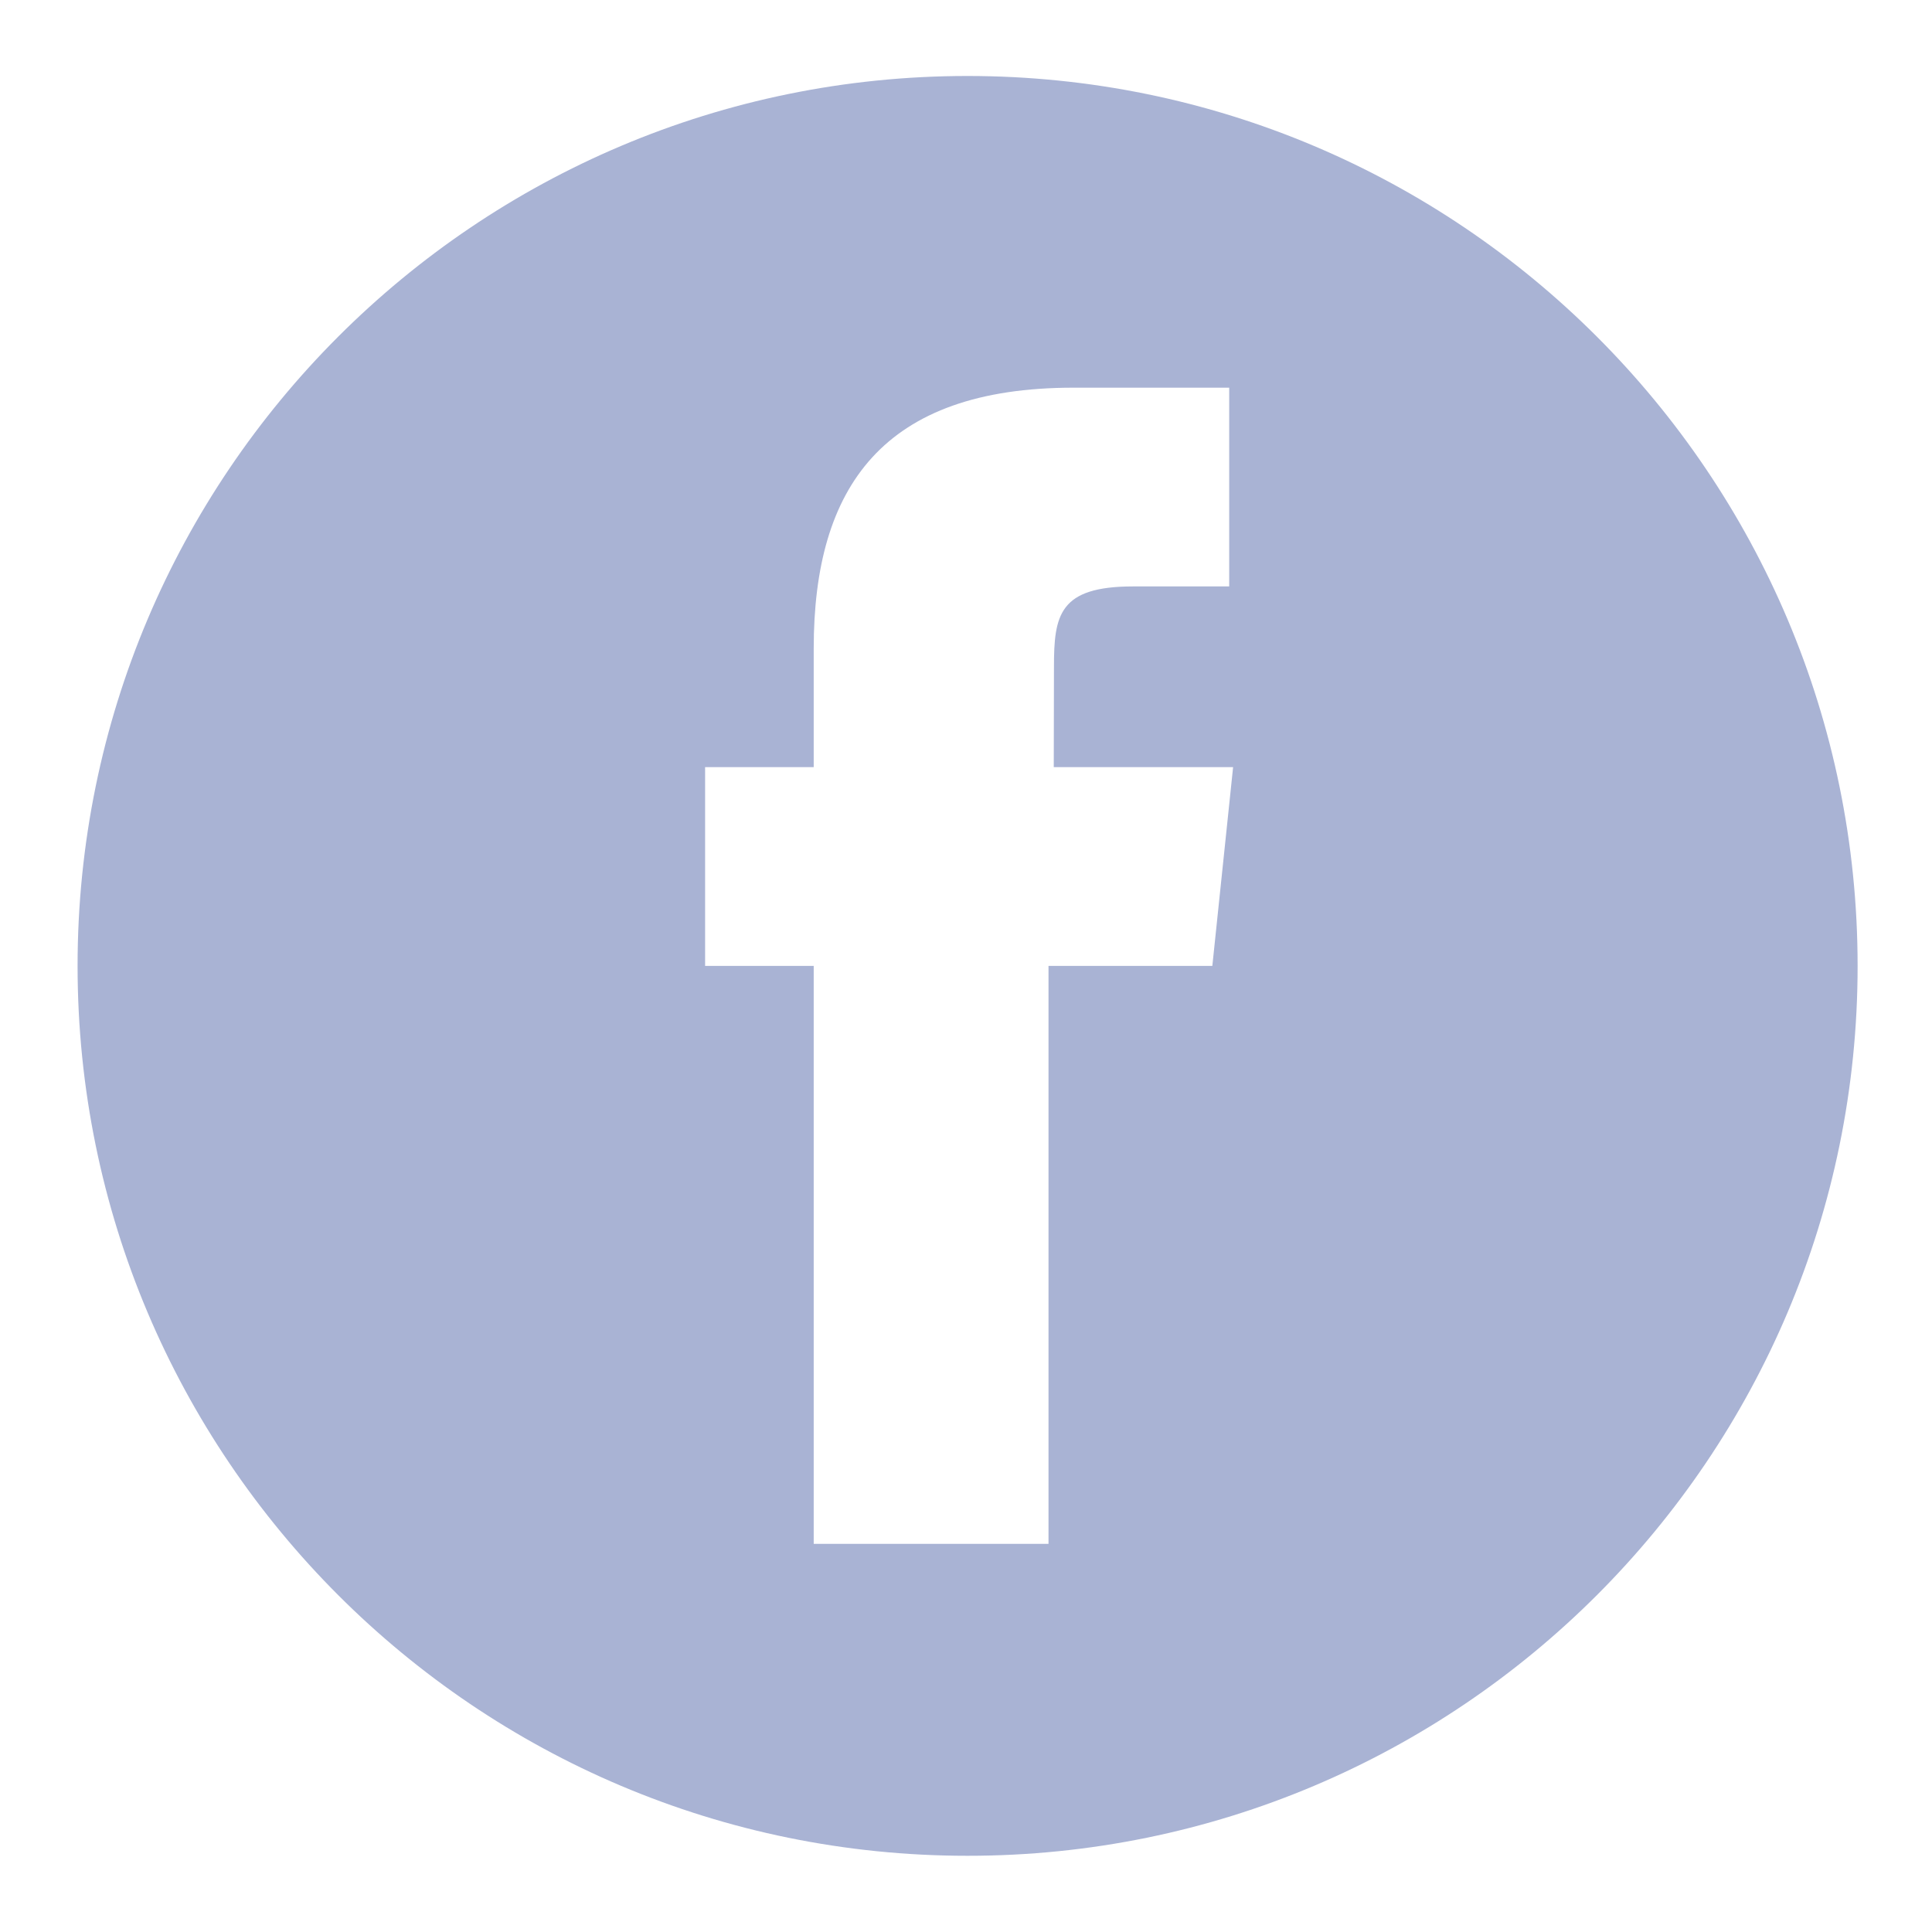
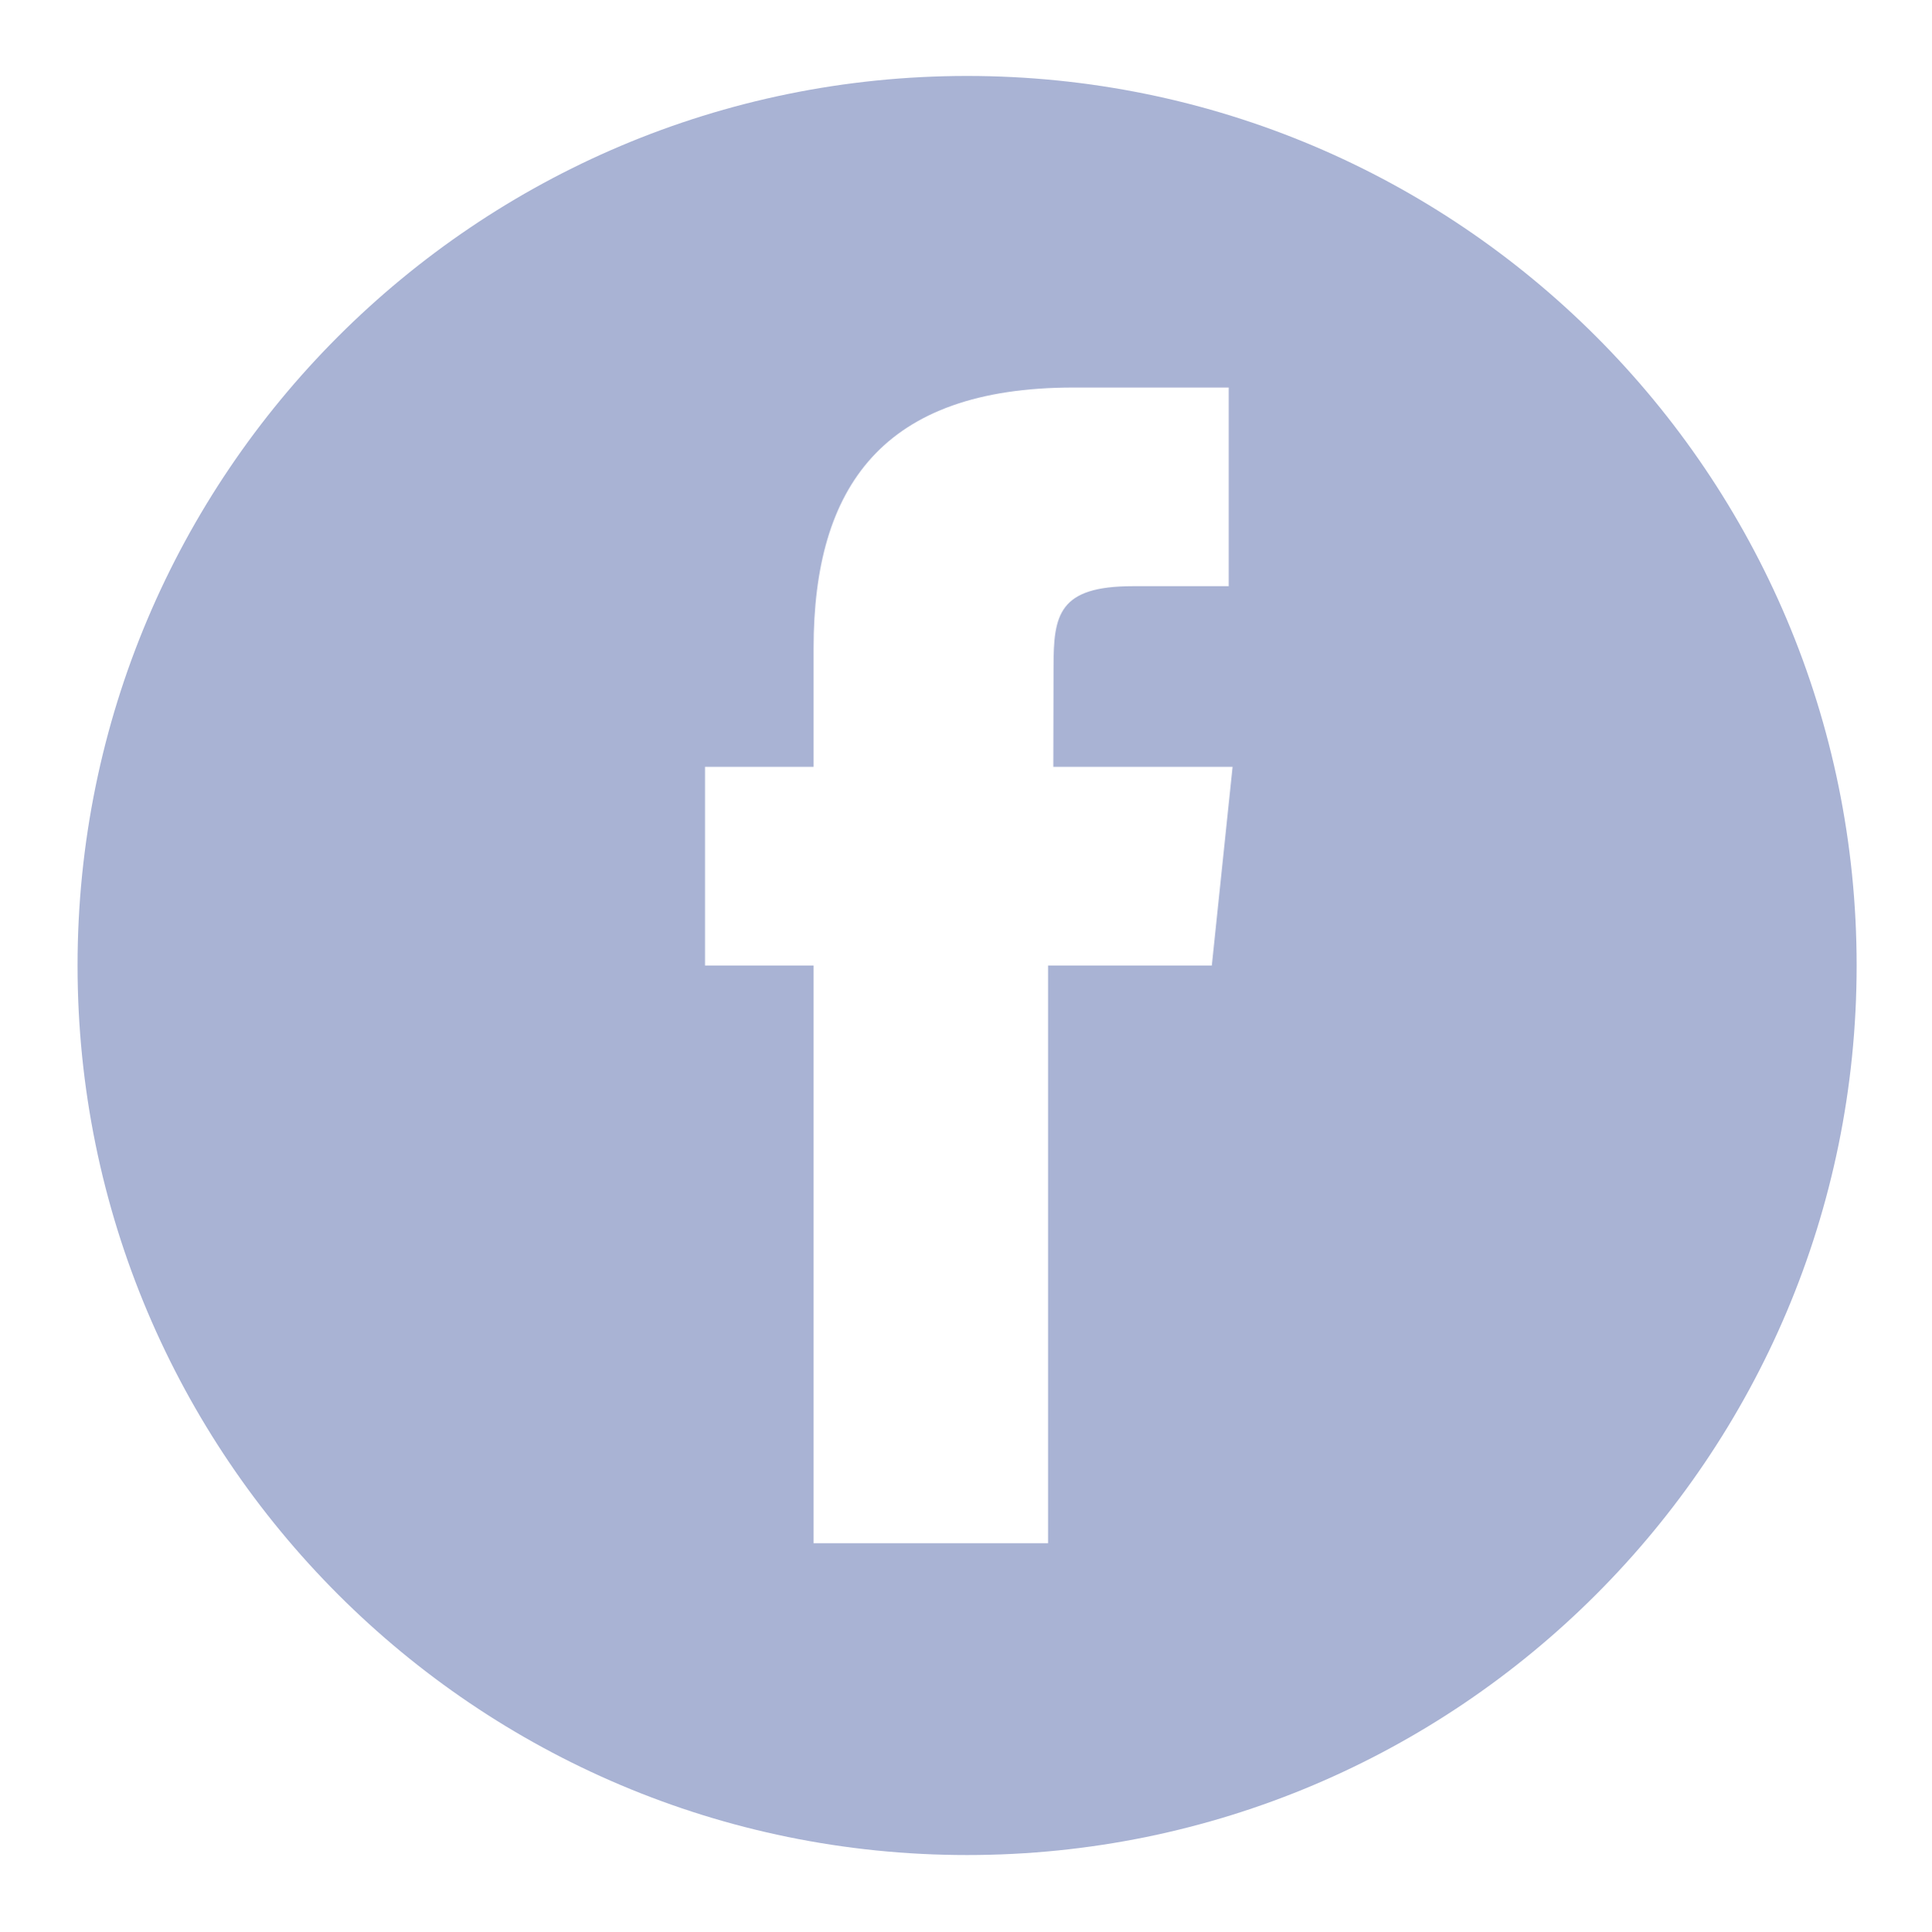
- <svg xmlns="http://www.w3.org/2000/svg" width="32" height="32" version="1.1" viewBox="0 0 8.467 8.467">
-   <g transform="translate(-106 -93.645)">
-     <path d="m110.24 93.978c-2.154 9.2e-5 -3.9 1.746-3.9 3.9 9e-5 2.154 1.746 3.9 3.9 3.9 2.154 3.4e-4 3.901-1.746 3.901-3.9-1e-4 -2.154-1.747-3.9-3.901-3.9zm0.466 1.366h0.681v0.871h-0.421c-0.325 0-0.347 0.126-0.347 0.353l-9.1e-4 0.439h0.786l-0.091 0.871h-0.718v2.533h-1.029v-2.533h-0.476v-0.871h0.476v-0.52c0-0.709 0.304-1.143 1.139-1.143z" fill="#a9b3d4" stroke-width=".355" />
-   </g>
+ <svg xmlns="http://www.w3.org/2000/svg" viewBox="0 0 8.467 8.467">
+   <path d="M4.24.333a3.9 3.9 0 1 0 0 7.8 3.9 3.9 0 1 0 0-7.8zm.466 1.366h.681v.871h-.421c-.325 0-.347.126-.347.353l-.001.439h.786l-.091.871h-.718v2.533H3.567V4.233h-.476v-.871h.476v-.52c0-.709.304-1.143 1.139-1.143z" fill="#a9b3d4" />
</svg>
